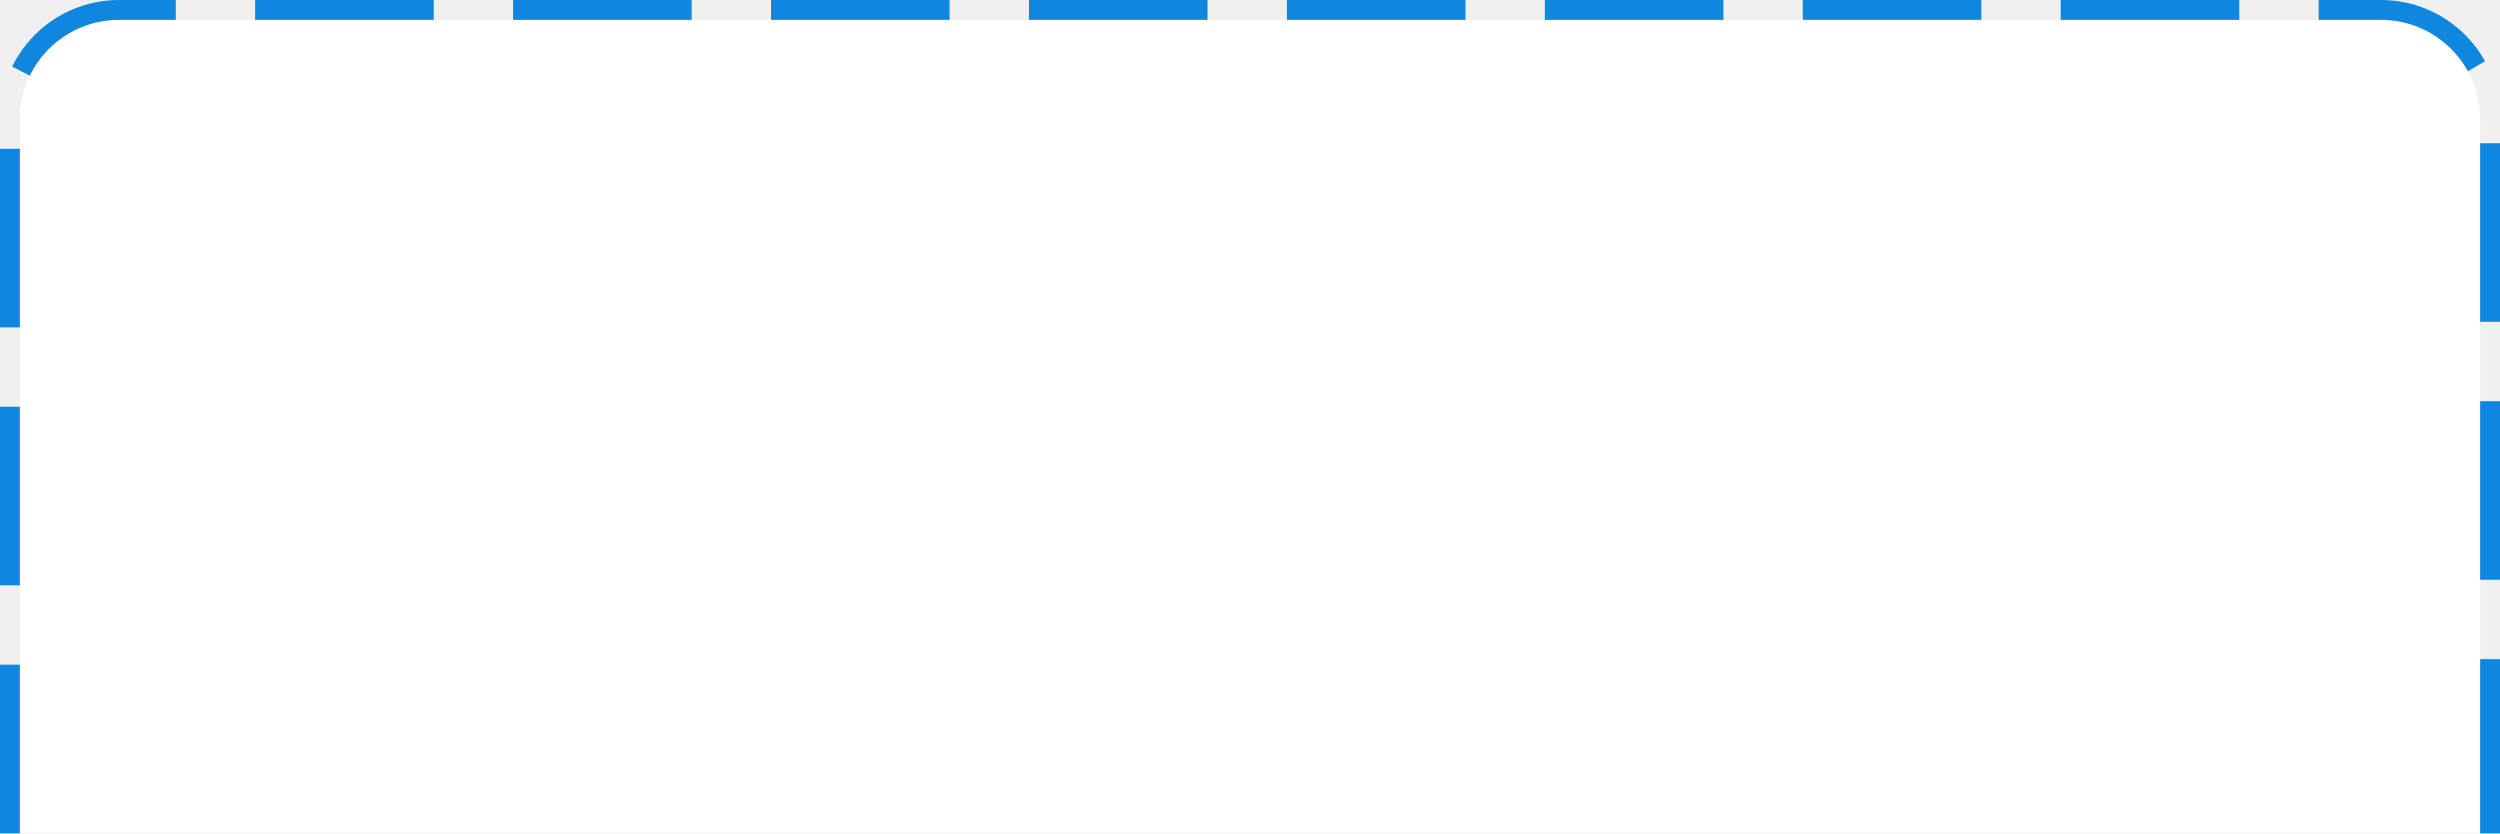
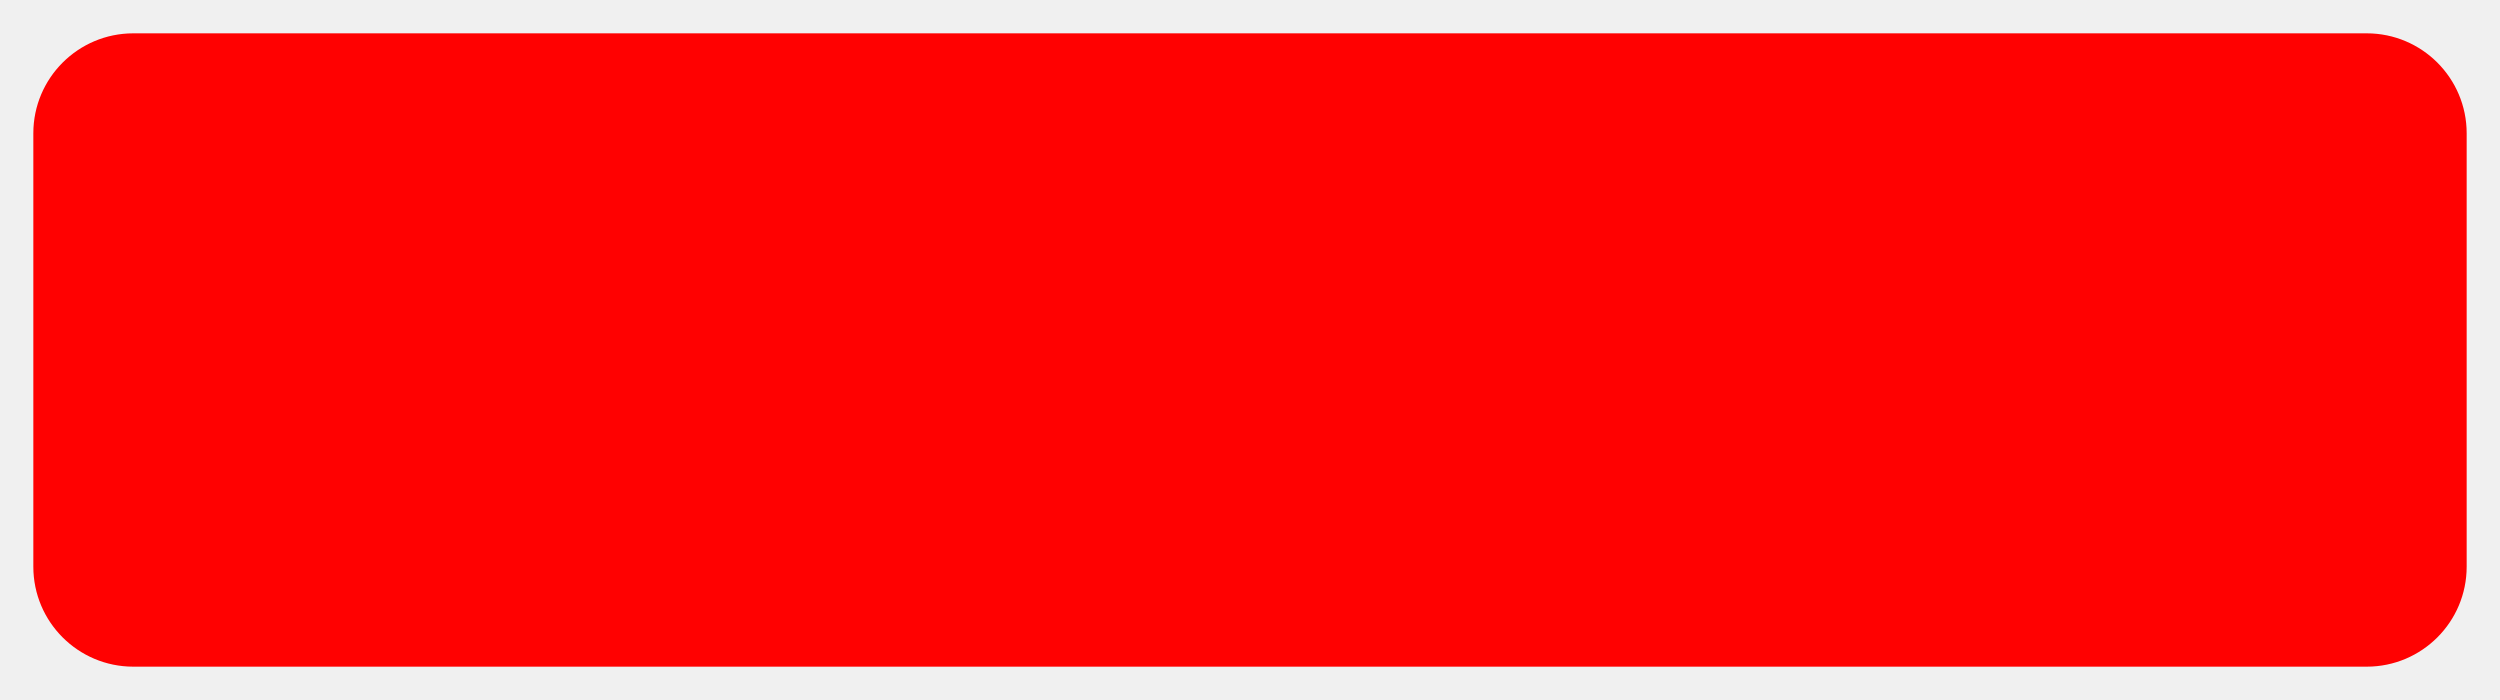
- <svg xmlns="http://www.w3.org/2000/svg" version="1.1" width="126px" height="42px">
-   <g transform="matrix(1 0 0 1 -1310 -362 )">
-     <path d="M 1311 368  A 5 5 0 0 1 1316 363 L 1430 363  A 5 5 0 0 1 1435 368 L 1435 404  L 1311 404  L 1311 368  Z " fill-rule="nonzero" fill="#ffffff" stroke="none" />
-     <path d="M 1310.5 404  L 1310.5 368  A 5.5 5.5 0 0 1 1316 362.5 L 1430 362.5  A 5.5 5.5 0 0 1 1435.5 368 L 1435.5 404  " stroke-width="1" stroke-dasharray="9,4" stroke="#0f87df" fill="none" stroke-dashoffset="0.5" />
+ <svg xmlns="http://www.w3.org/2000/svg" version="1.1" width="75px" height="21px">
+   <g transform="matrix(1 0 0 1 -1336 -671 )">
+     <path d="M 1337 675  A 3 3 0 0 1 1340 672 L 1407 672  A 3 3 0 0 1 1410 675 L 1410 688  A 3 3 0 0 1 1407 691 L 1340 691  A 3 3 0 0 1 1337 688 L 1337 675  Z " fill-rule="nonzero" fill="#ff0000" stroke="none" fill-opacity="0.996" />
  </g>
</svg>
